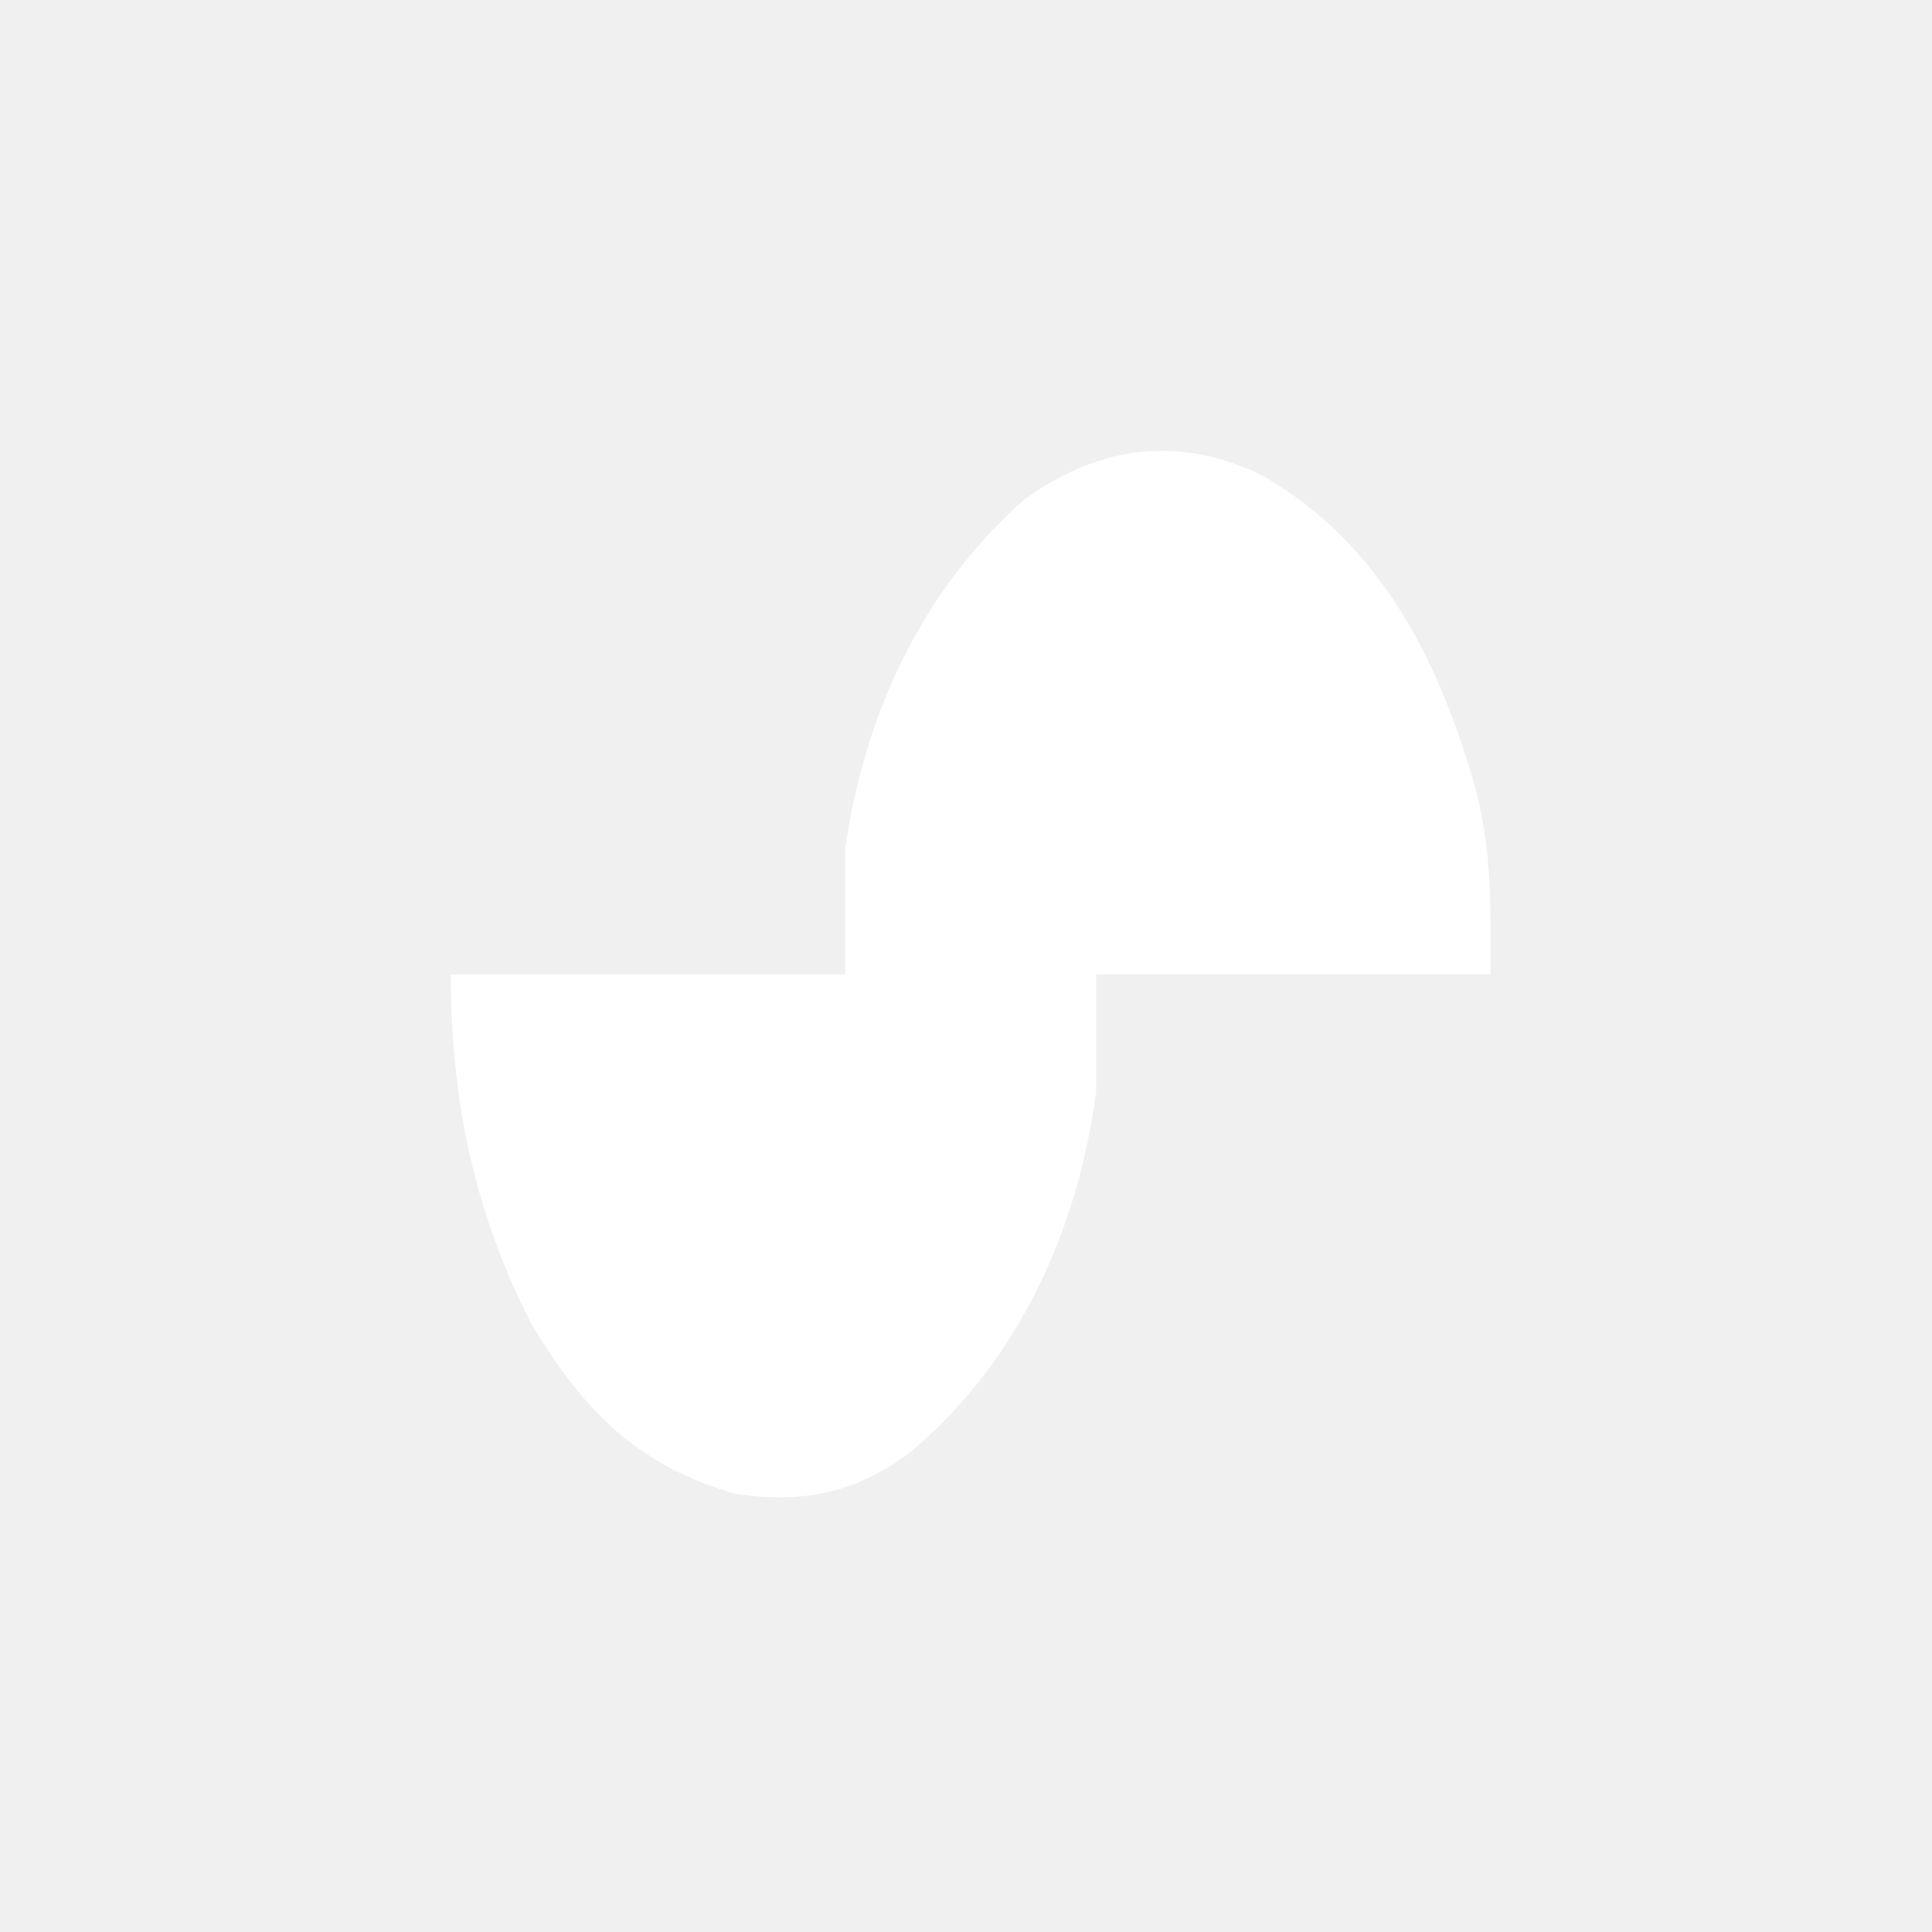
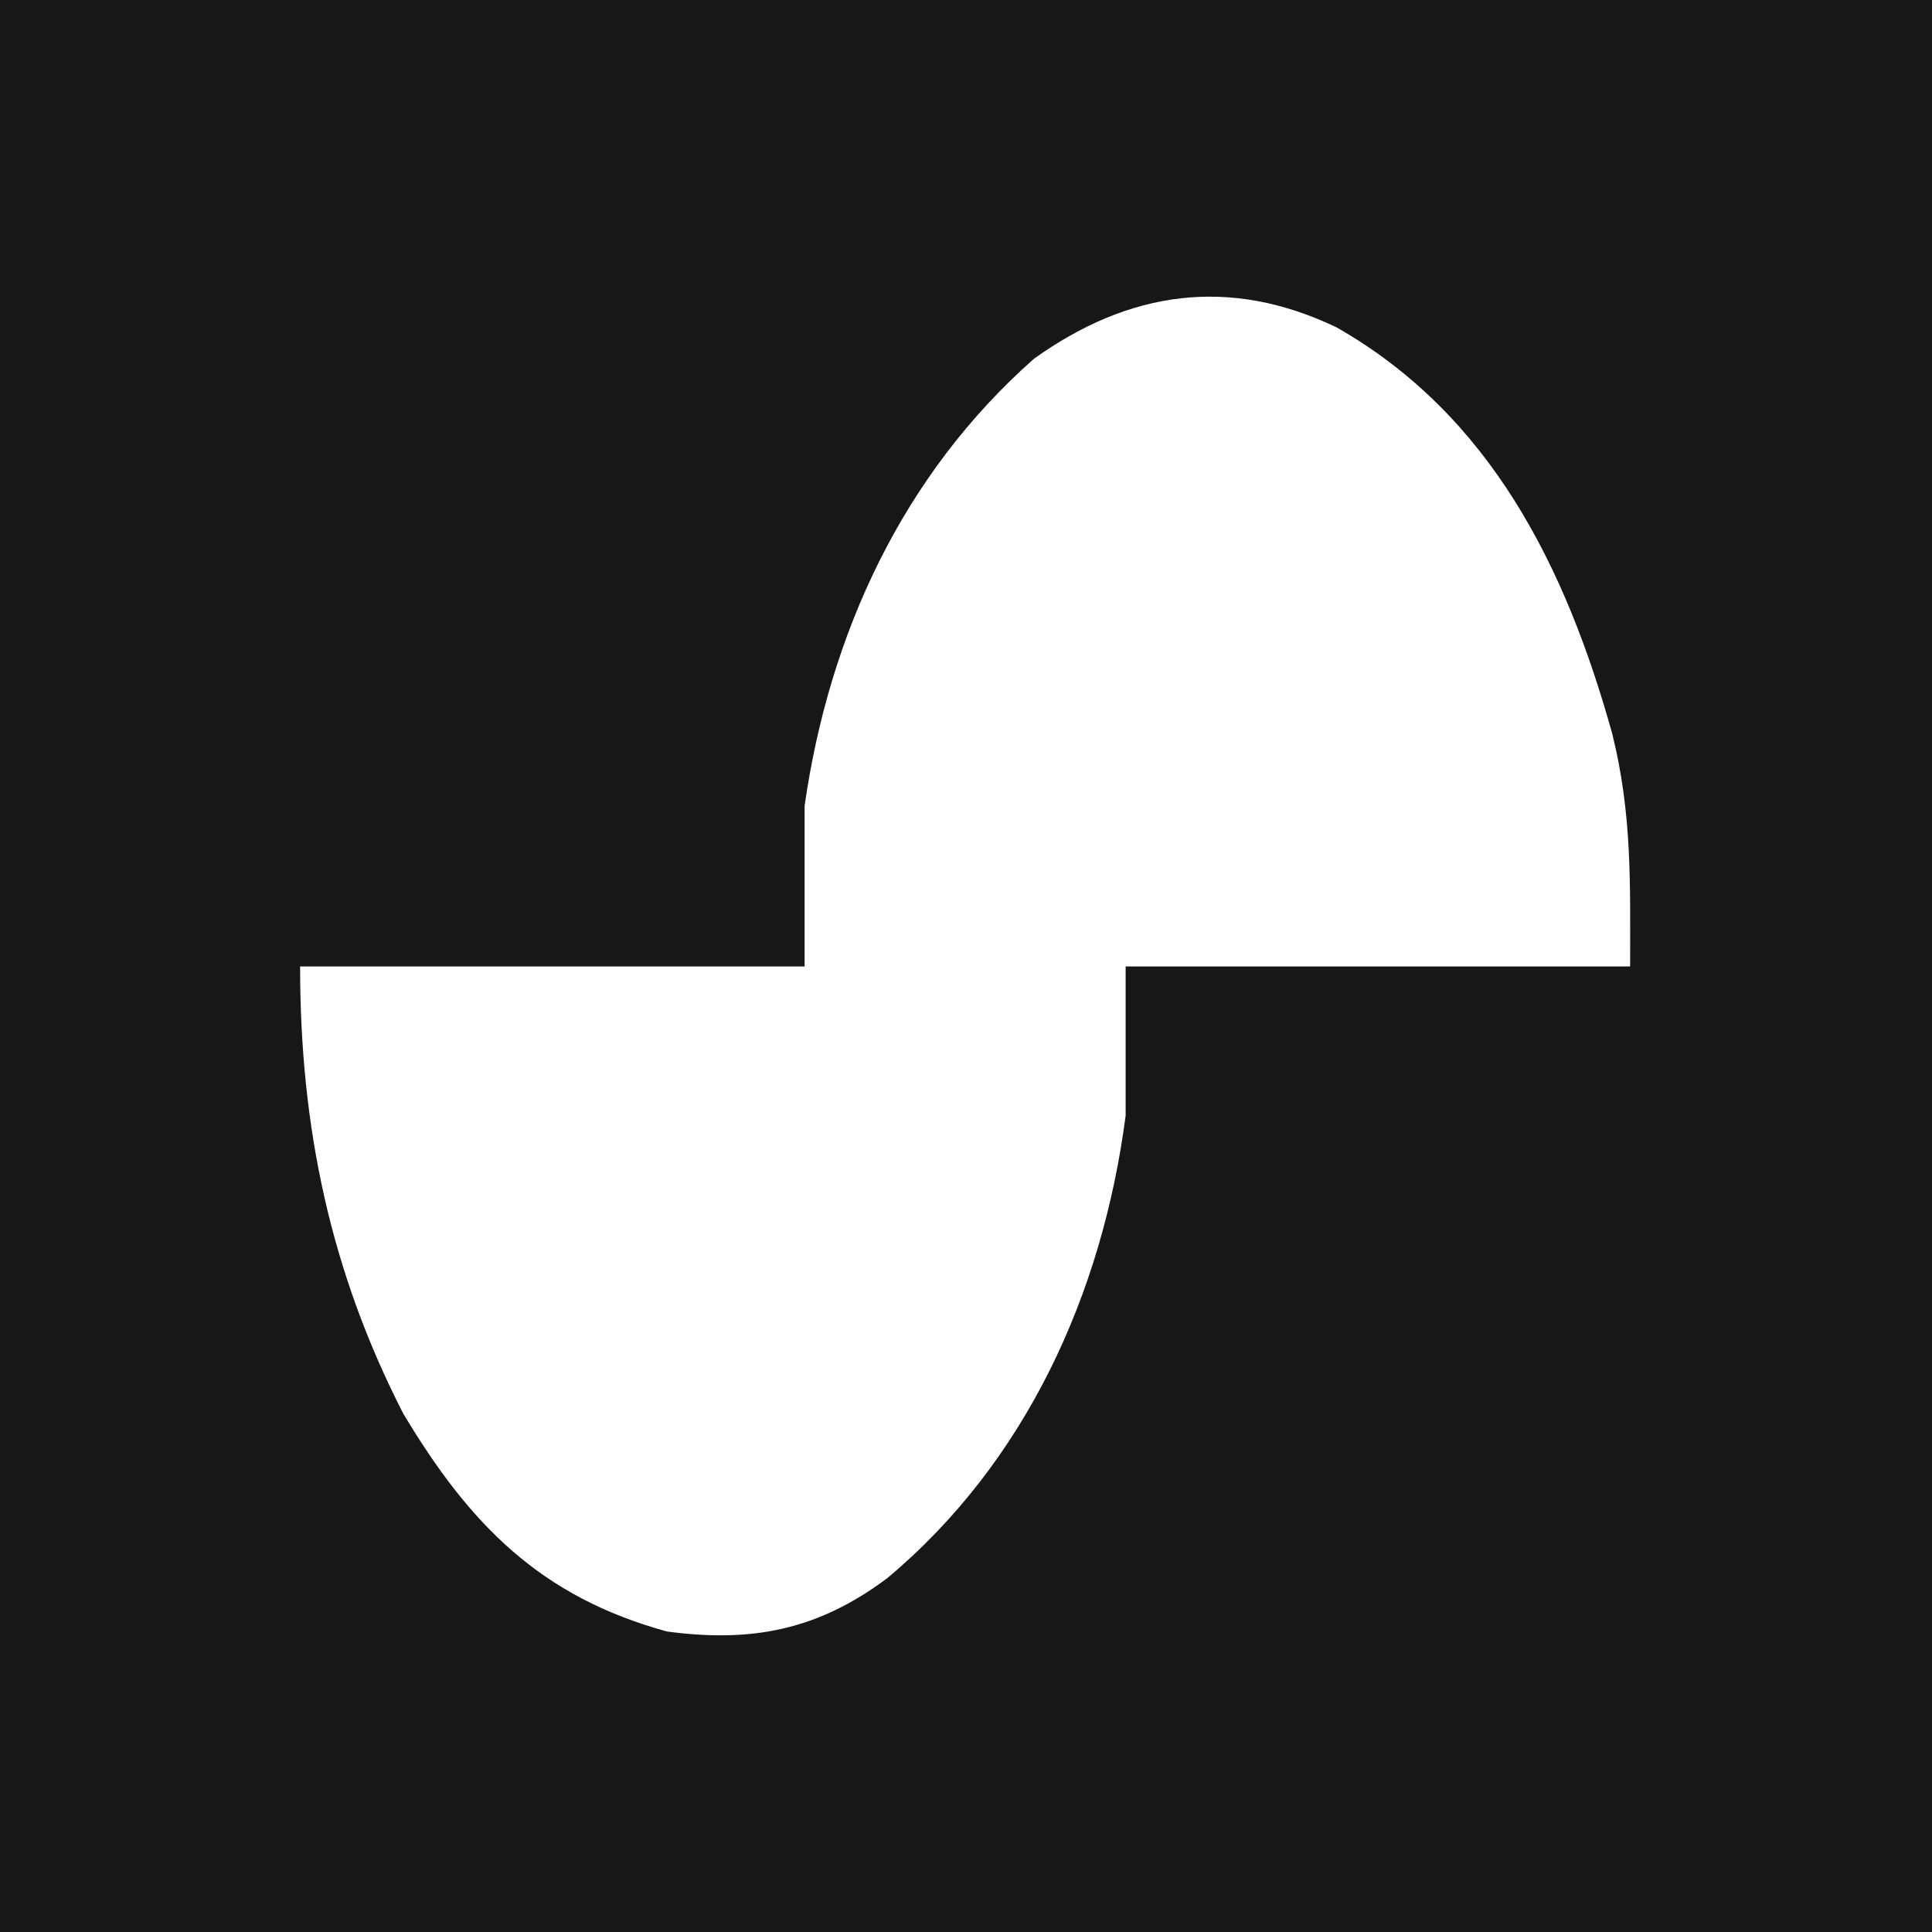
<svg xmlns="http://www.w3.org/2000/svg" width="120" height="120" viewBox="0 0 120 120" fill="none">
-   <path d="M78.317 29.486C85.8 33.739 89.463 41.138 91.718 49.244C92.676 53.136 92.581 56.398 92.581 60.523C84.503 60.523 76.413 60.523 68.085 60.523C68.085 62.912 68.085 65.3 68.085 67.761C66.96 76.412 63.247 84.585 56.516 90.219C53.142 92.747 49.93 93.365 45.815 92.814C39.658 91.127 36.223 87.603 33.011 82.236C29.453 75.305 28 68.273 28 60.523C36.089 60.523 44.173 60.523 52.496 60.523C52.496 57.951 52.496 55.379 52.496 52.729C53.688 44.378 57.256 36.651 63.631 31.017C68.257 27.704 73.134 27.008 78.317 29.486Z" fill="white" />
+   <rect width="120" height="120" fill="#171717" />
+   <g fill="none" transform="translate(18 18) scale(1.279188) translate(-27.5 -27.6667)">
+     <path d="M78.317 29.486C85.8 33.739 89.463 41.138 91.718 49.244C92.676 53.136 92.581 56.398 92.581 60.523C84.503 60.523 76.413 60.523 68.085 60.523C68.085 62.912 68.085 65.3 68.085 67.761C66.96 76.412 63.247 84.585 56.516 90.219C53.142 92.747 49.93 93.365 45.815 92.814C39.658 91.127 36.223 87.603 33.011 82.236C29.453 75.305 28 68.273 28 60.523C36.089 60.523 44.173 60.523 52.496 60.523C52.496 57.951 52.496 55.379 52.496 52.729C53.688 44.378 57.256 36.651 63.631 31.017C68.257 27.704 73.134 27.008 78.317 29.486Z" fill="#FFFFFF" />
+   </g>
</svg>
